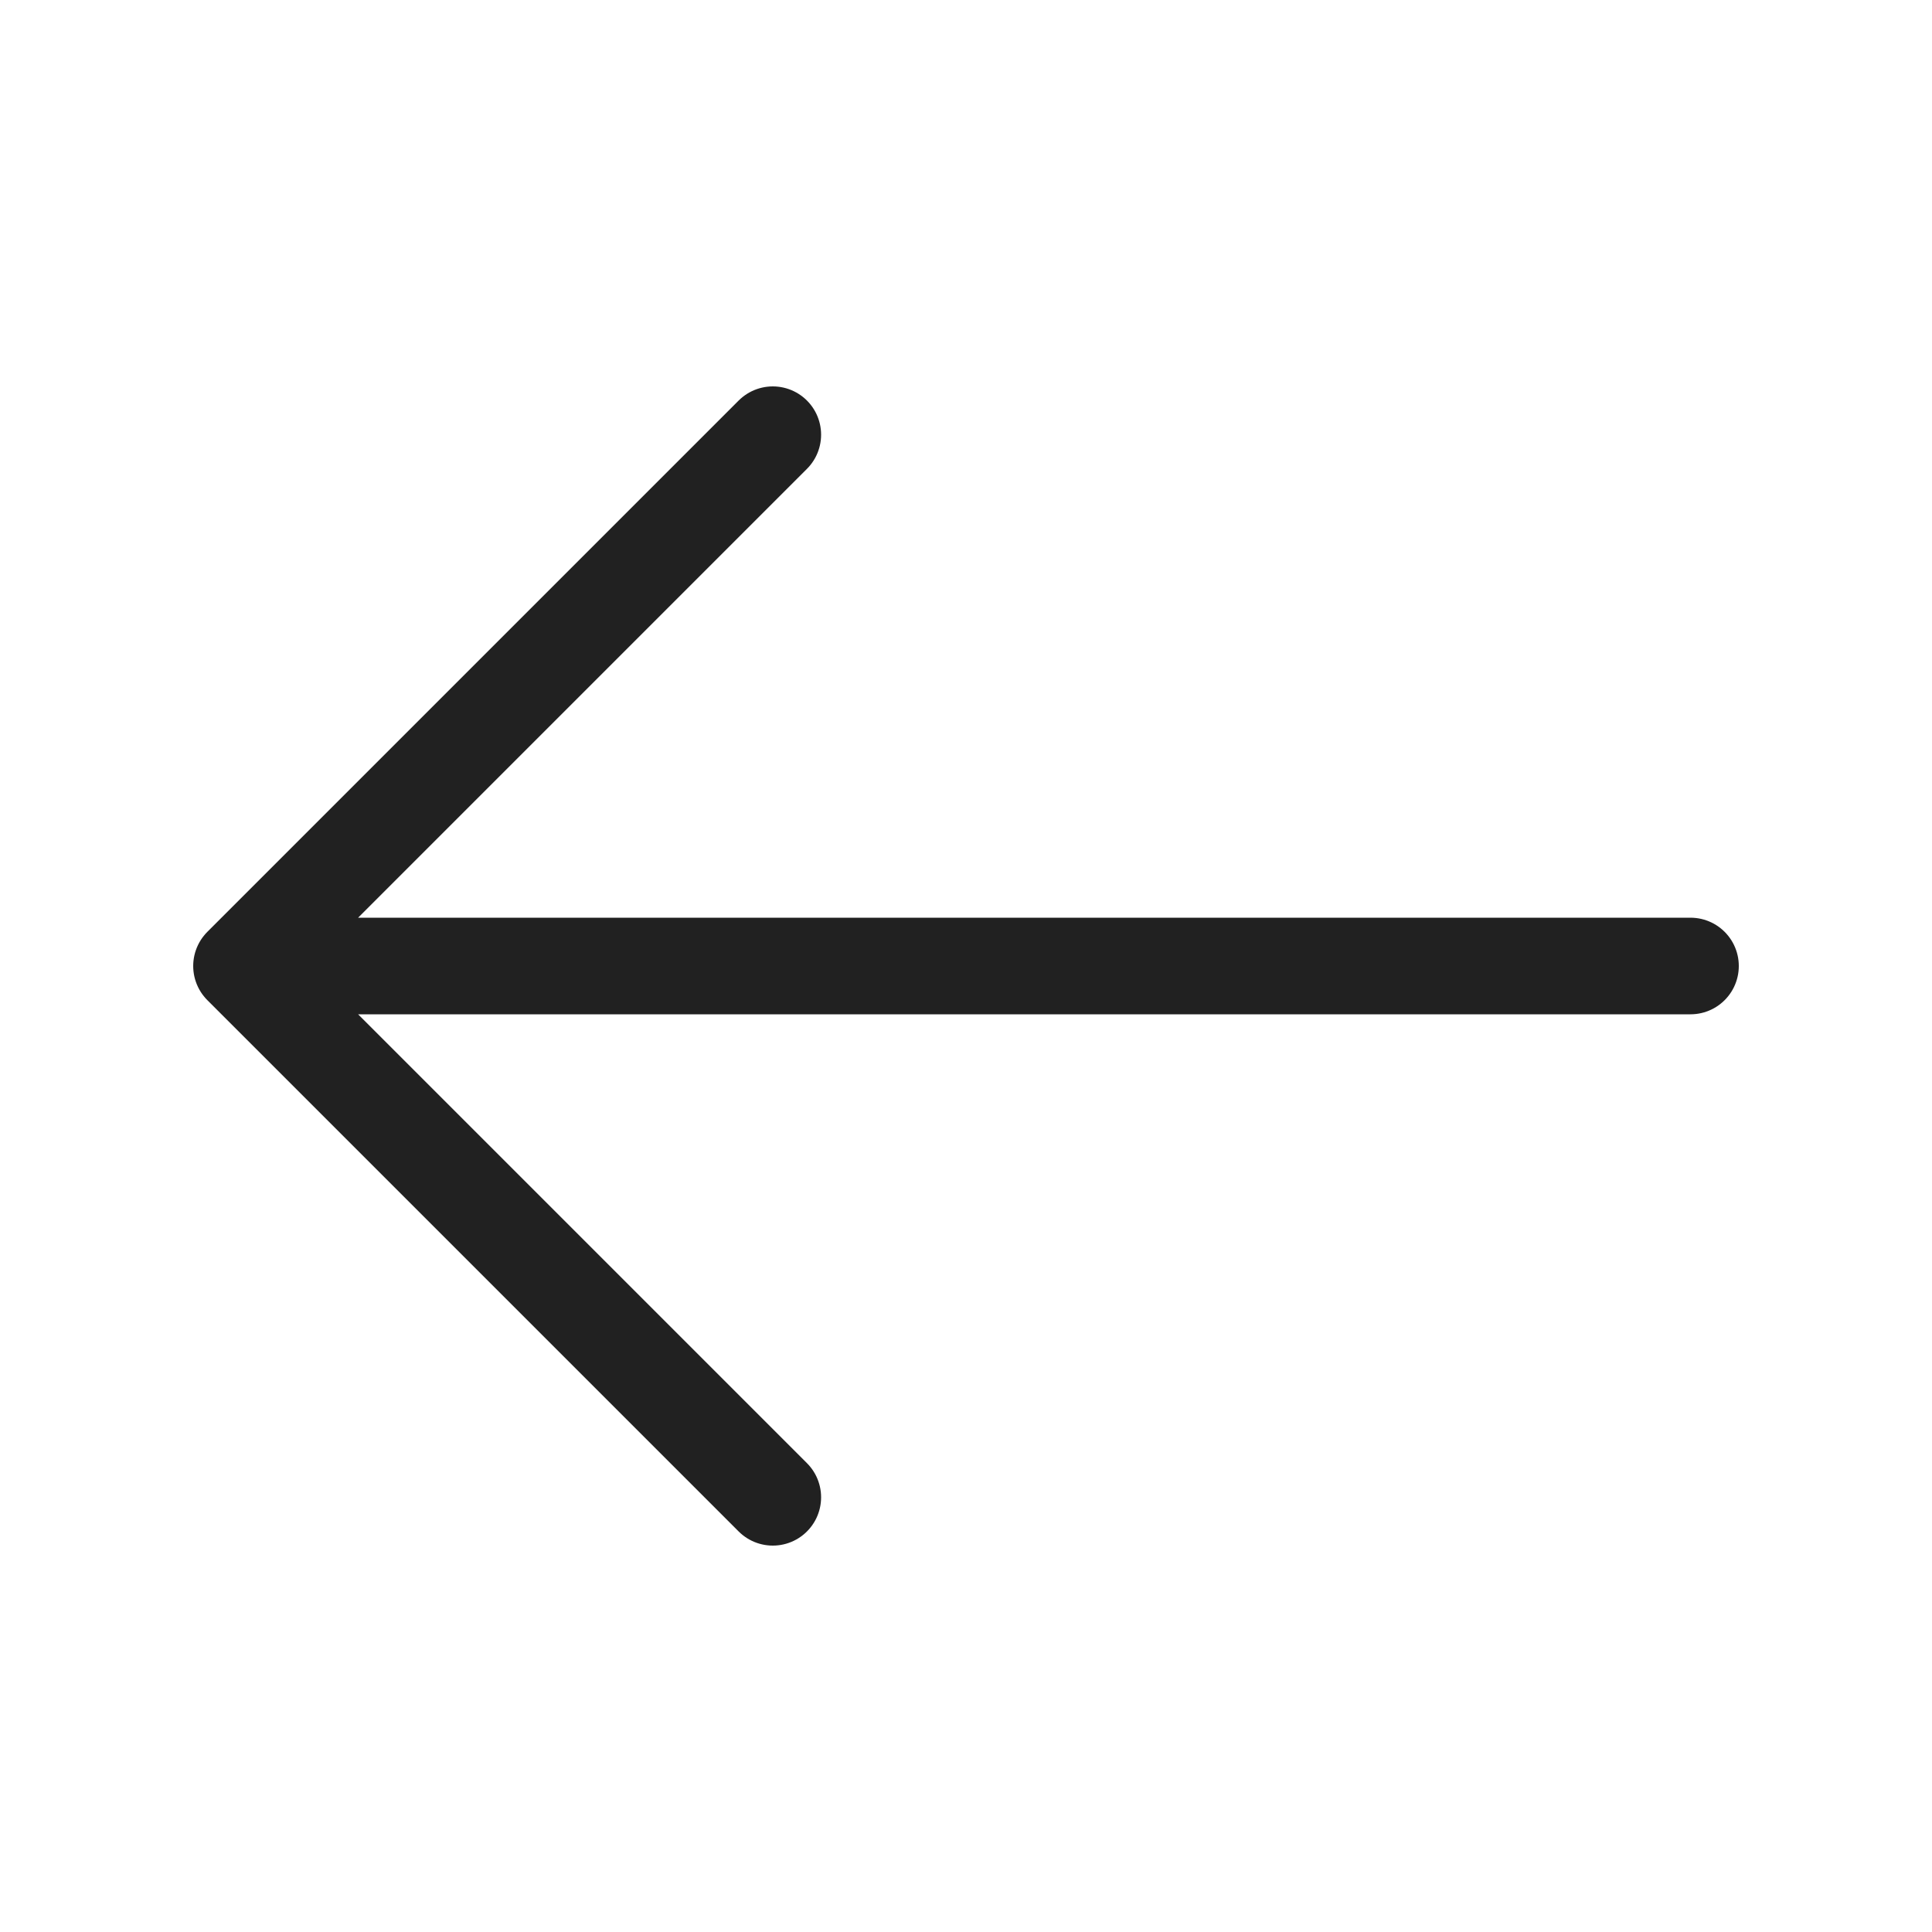
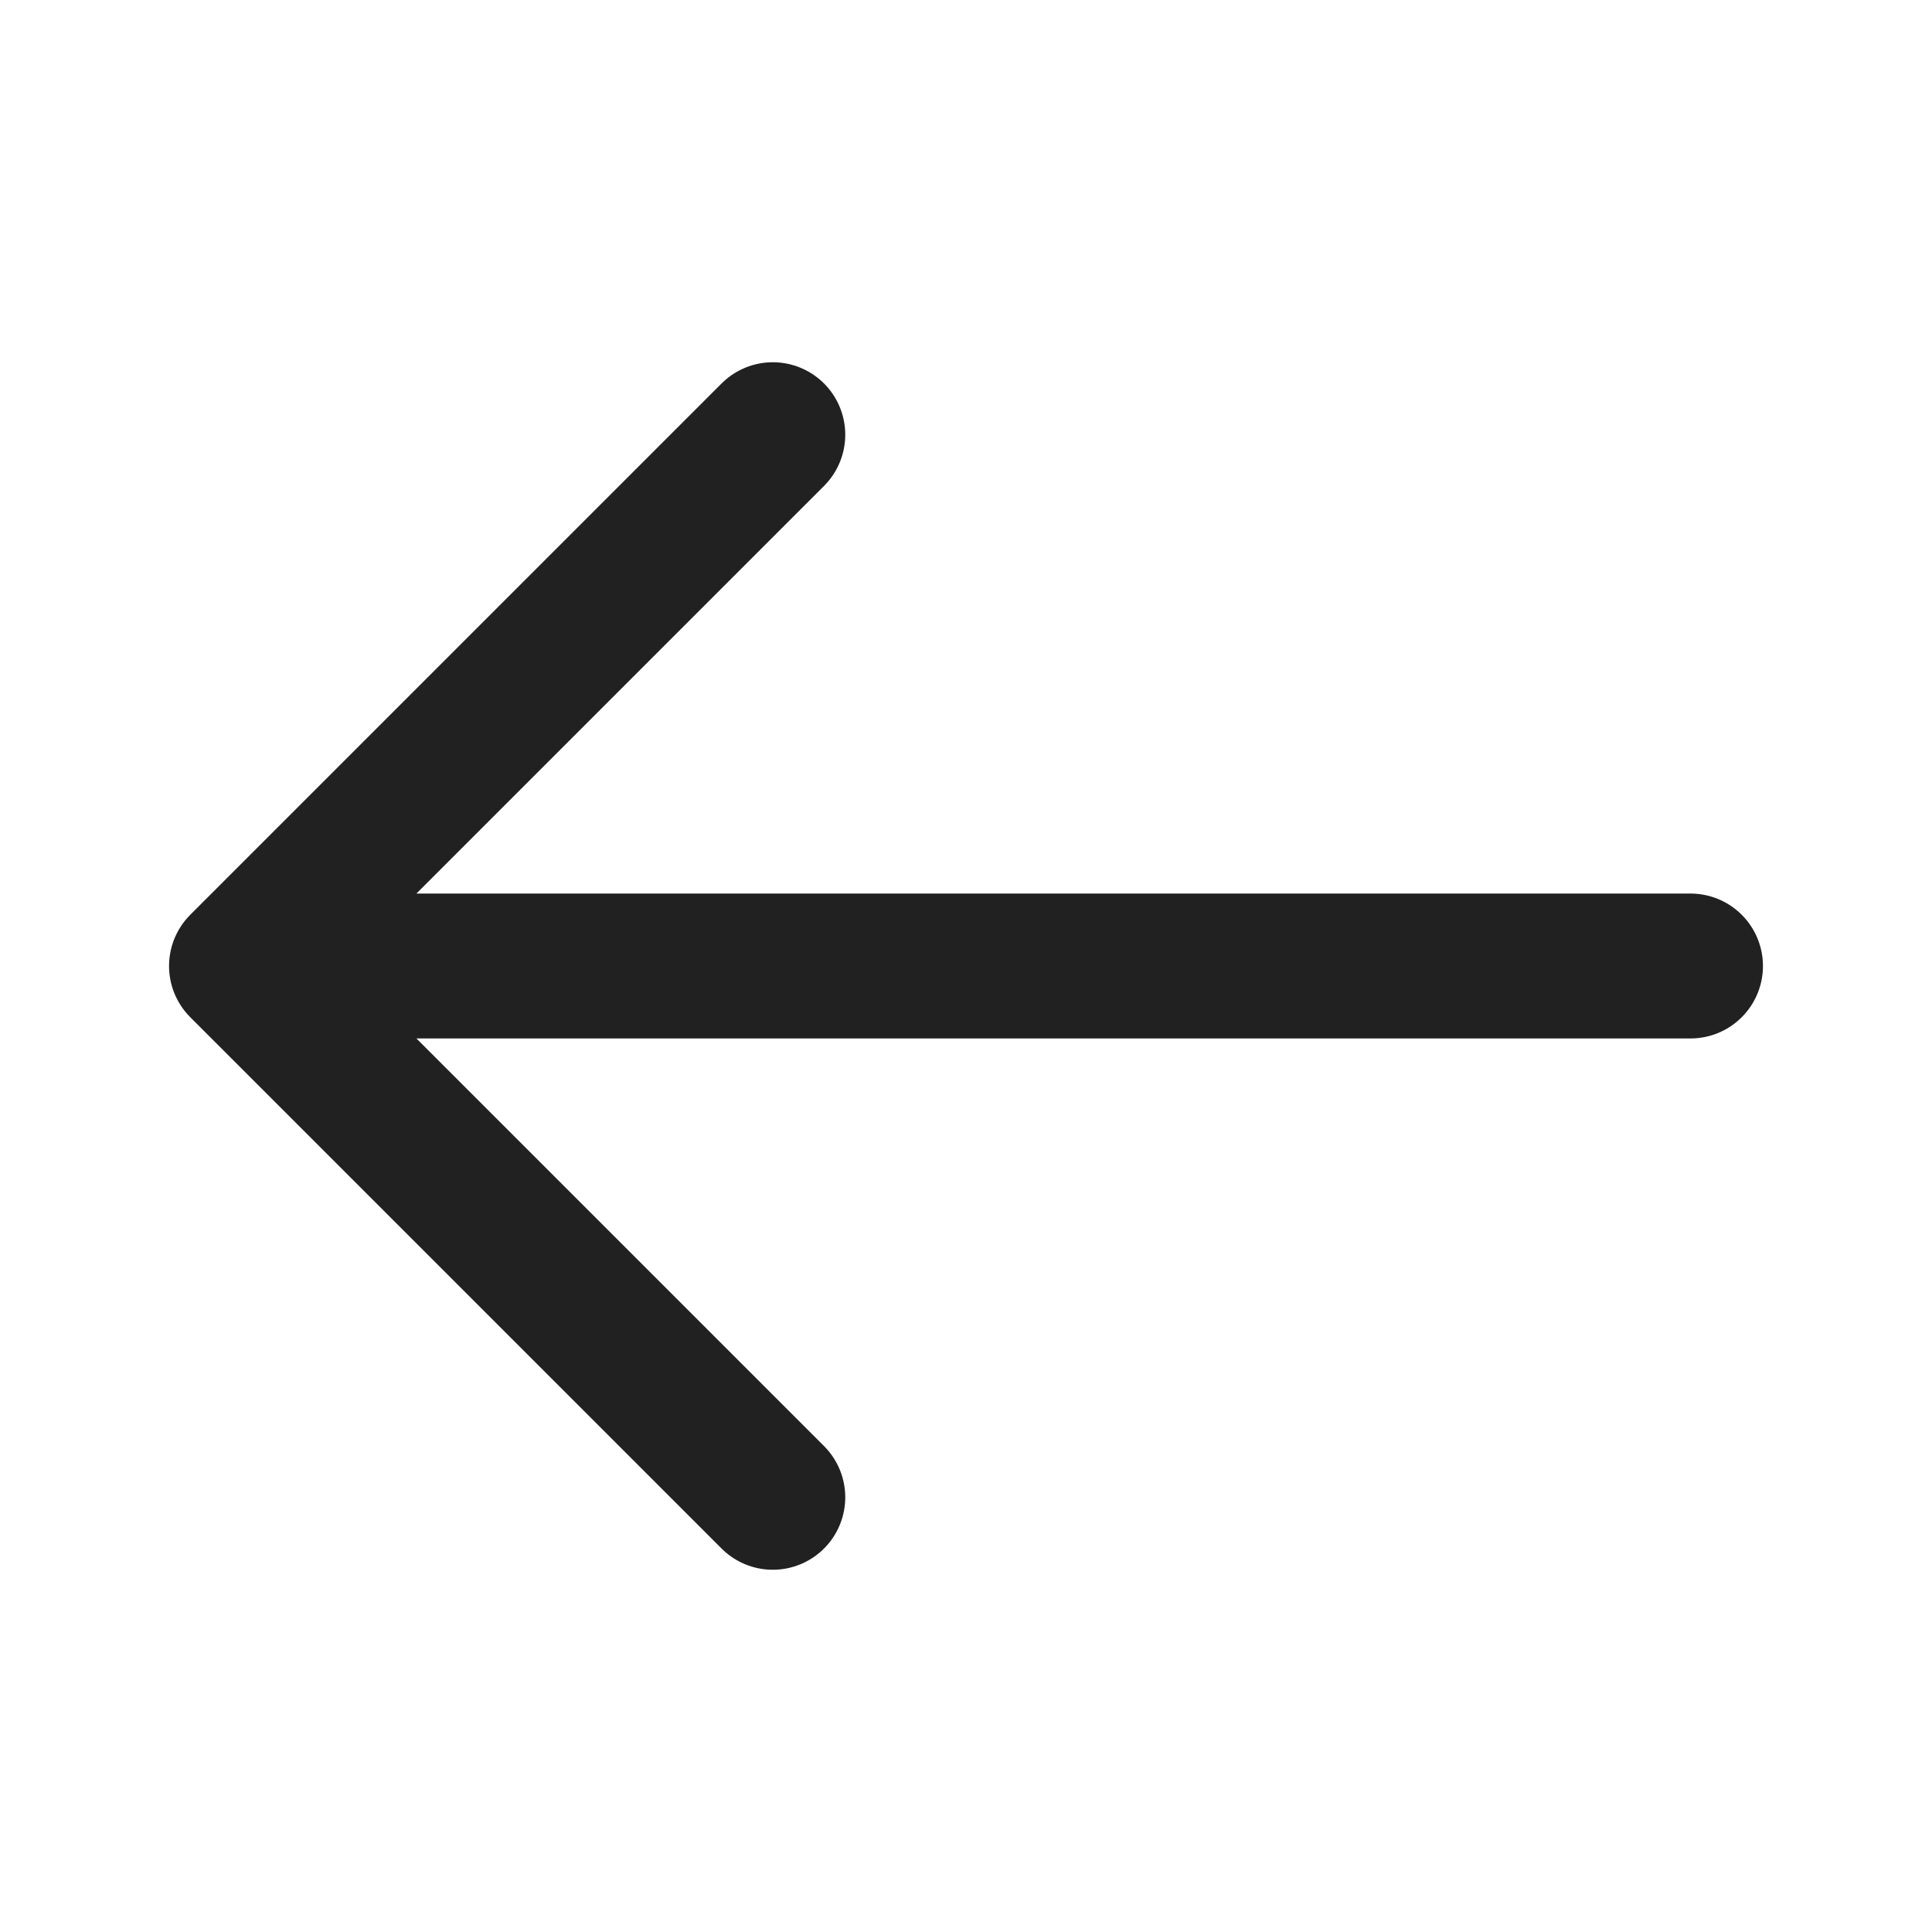
<svg xmlns="http://www.w3.org/2000/svg" width="20" height="20" viewBox="0 0 20 20" fill="none">
-   <g stroke="#212121" stroke-width="1" stroke-linecap="round" stroke-linejoin="round" vector-effect="non-scaling-stroke">
+   <g stroke="#212121" stroke-width="1.5" stroke-linecap="round" stroke-linejoin="round" vector-effect="non-scaling-stroke">
    <path d="M8 4.5 2.5 10 8 15.5M3 10H17.5" />
  </g>
</svg>
